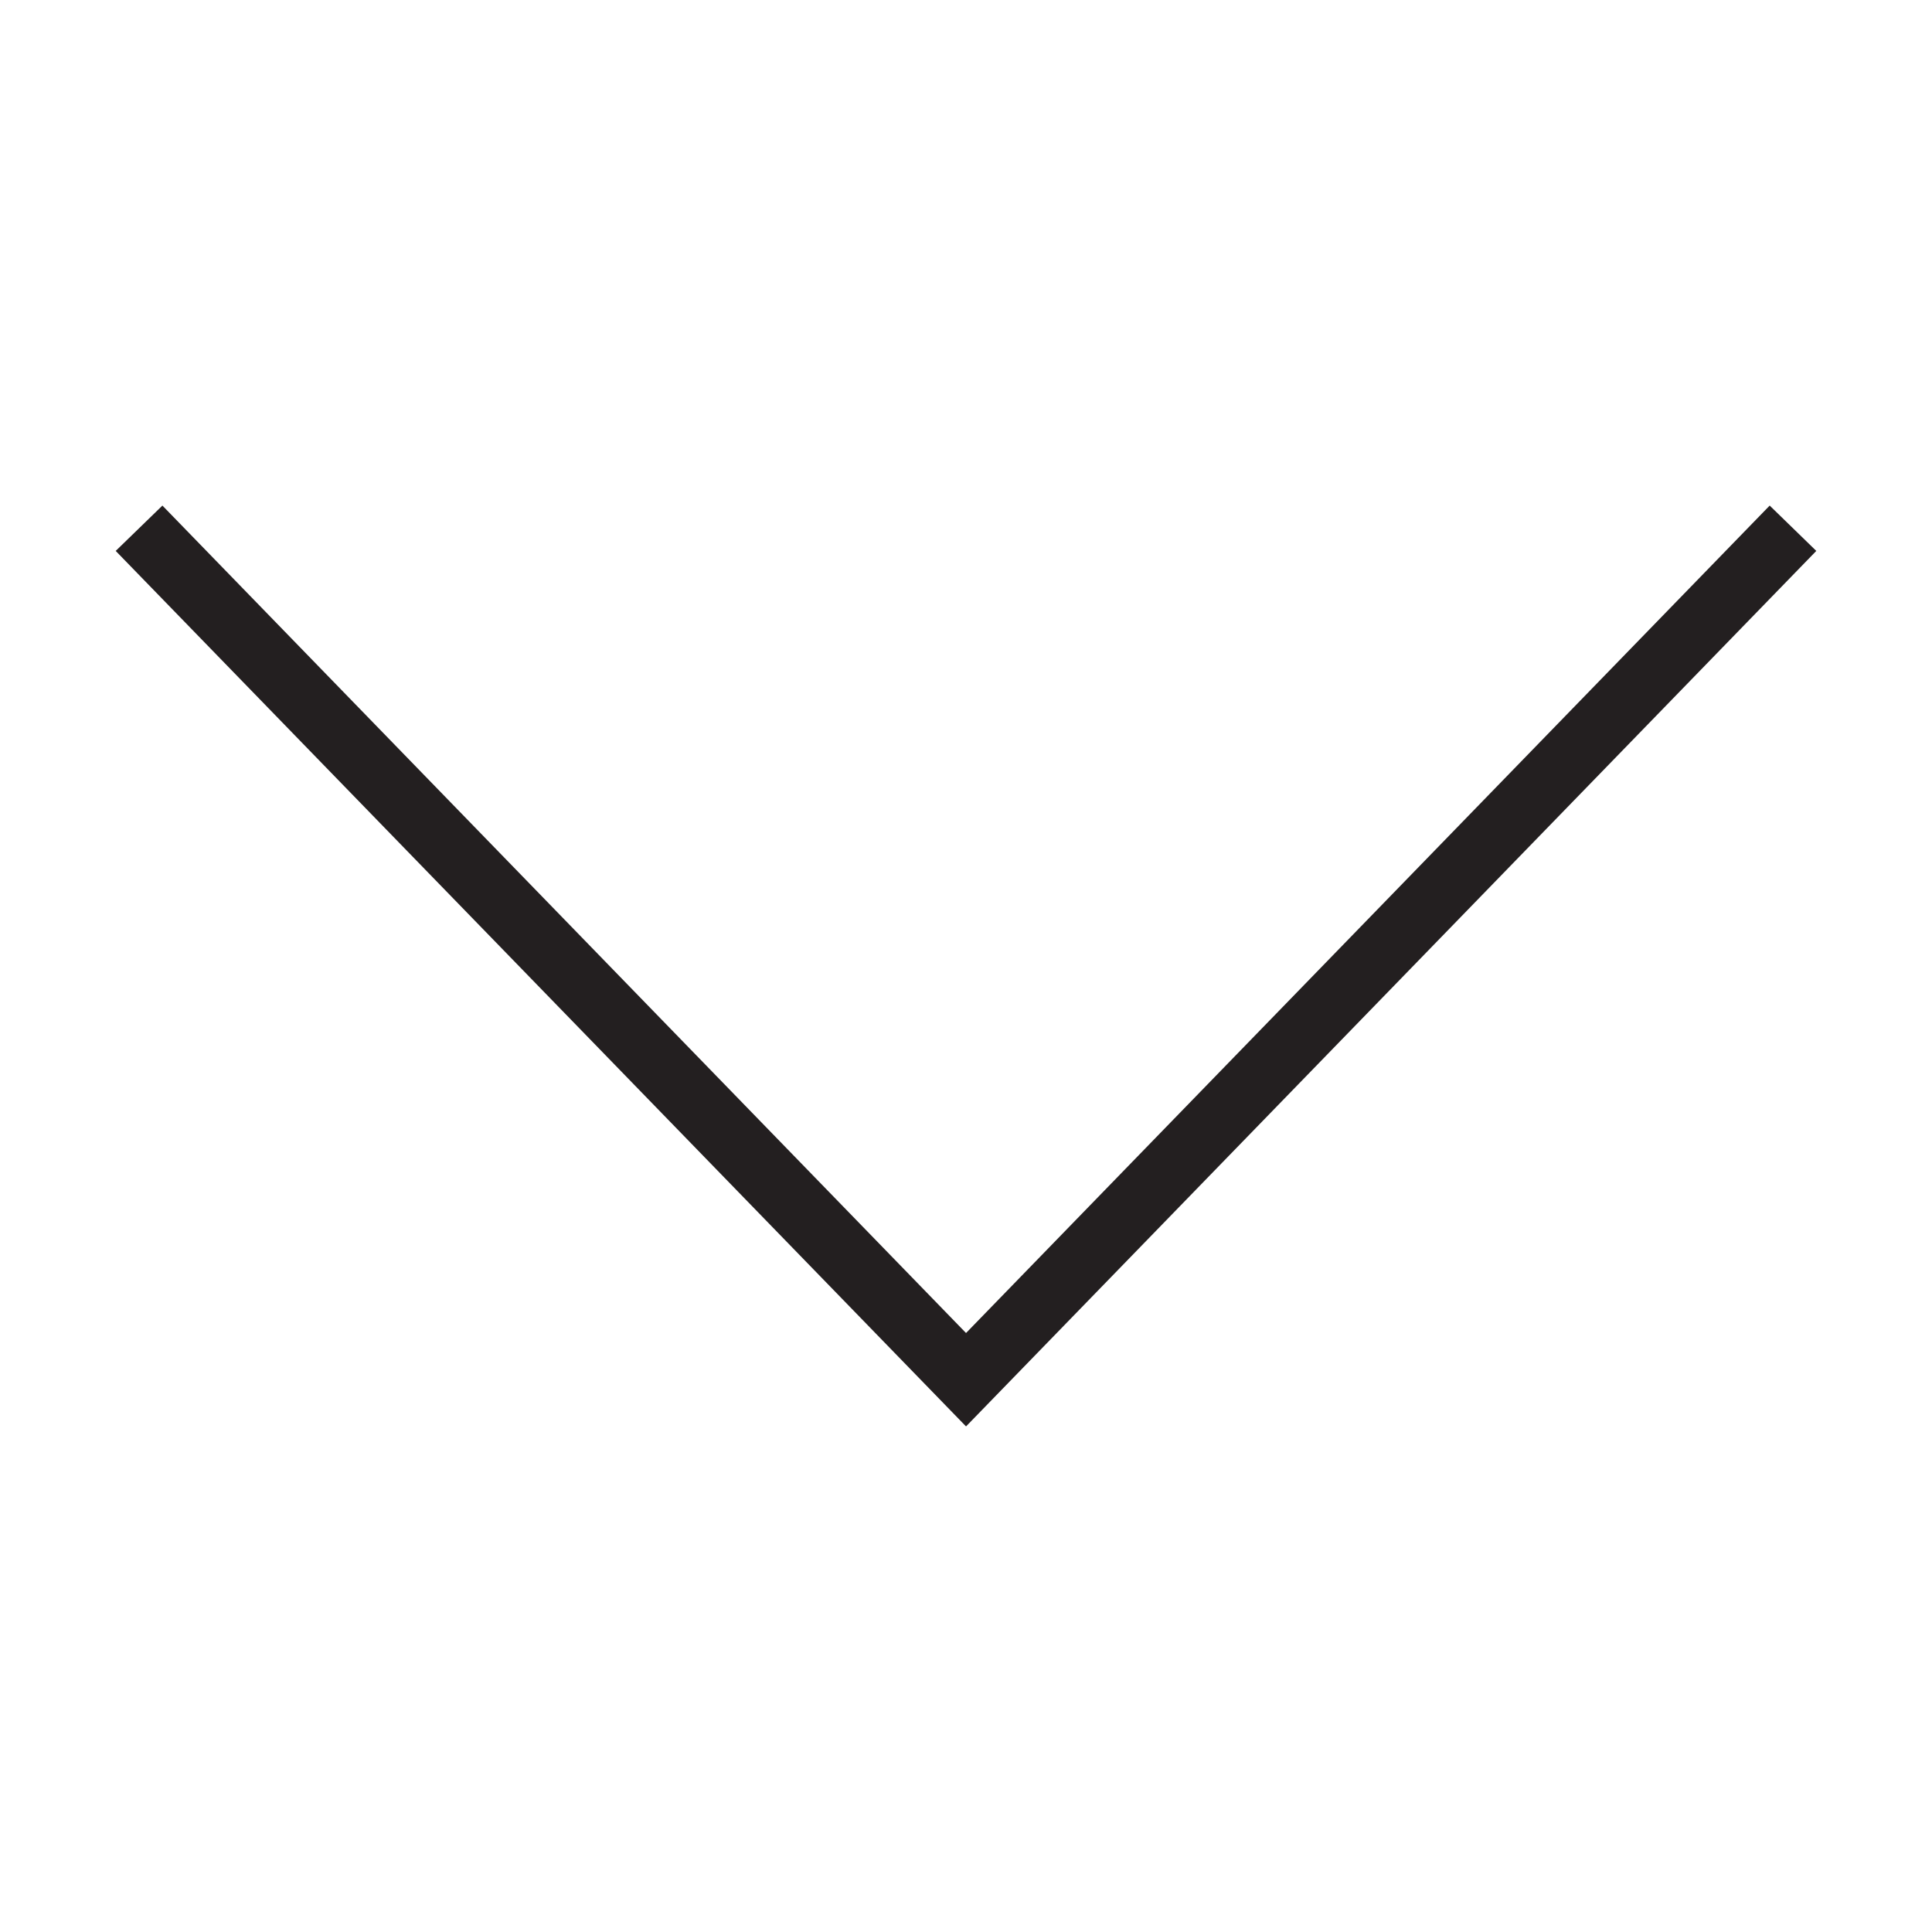
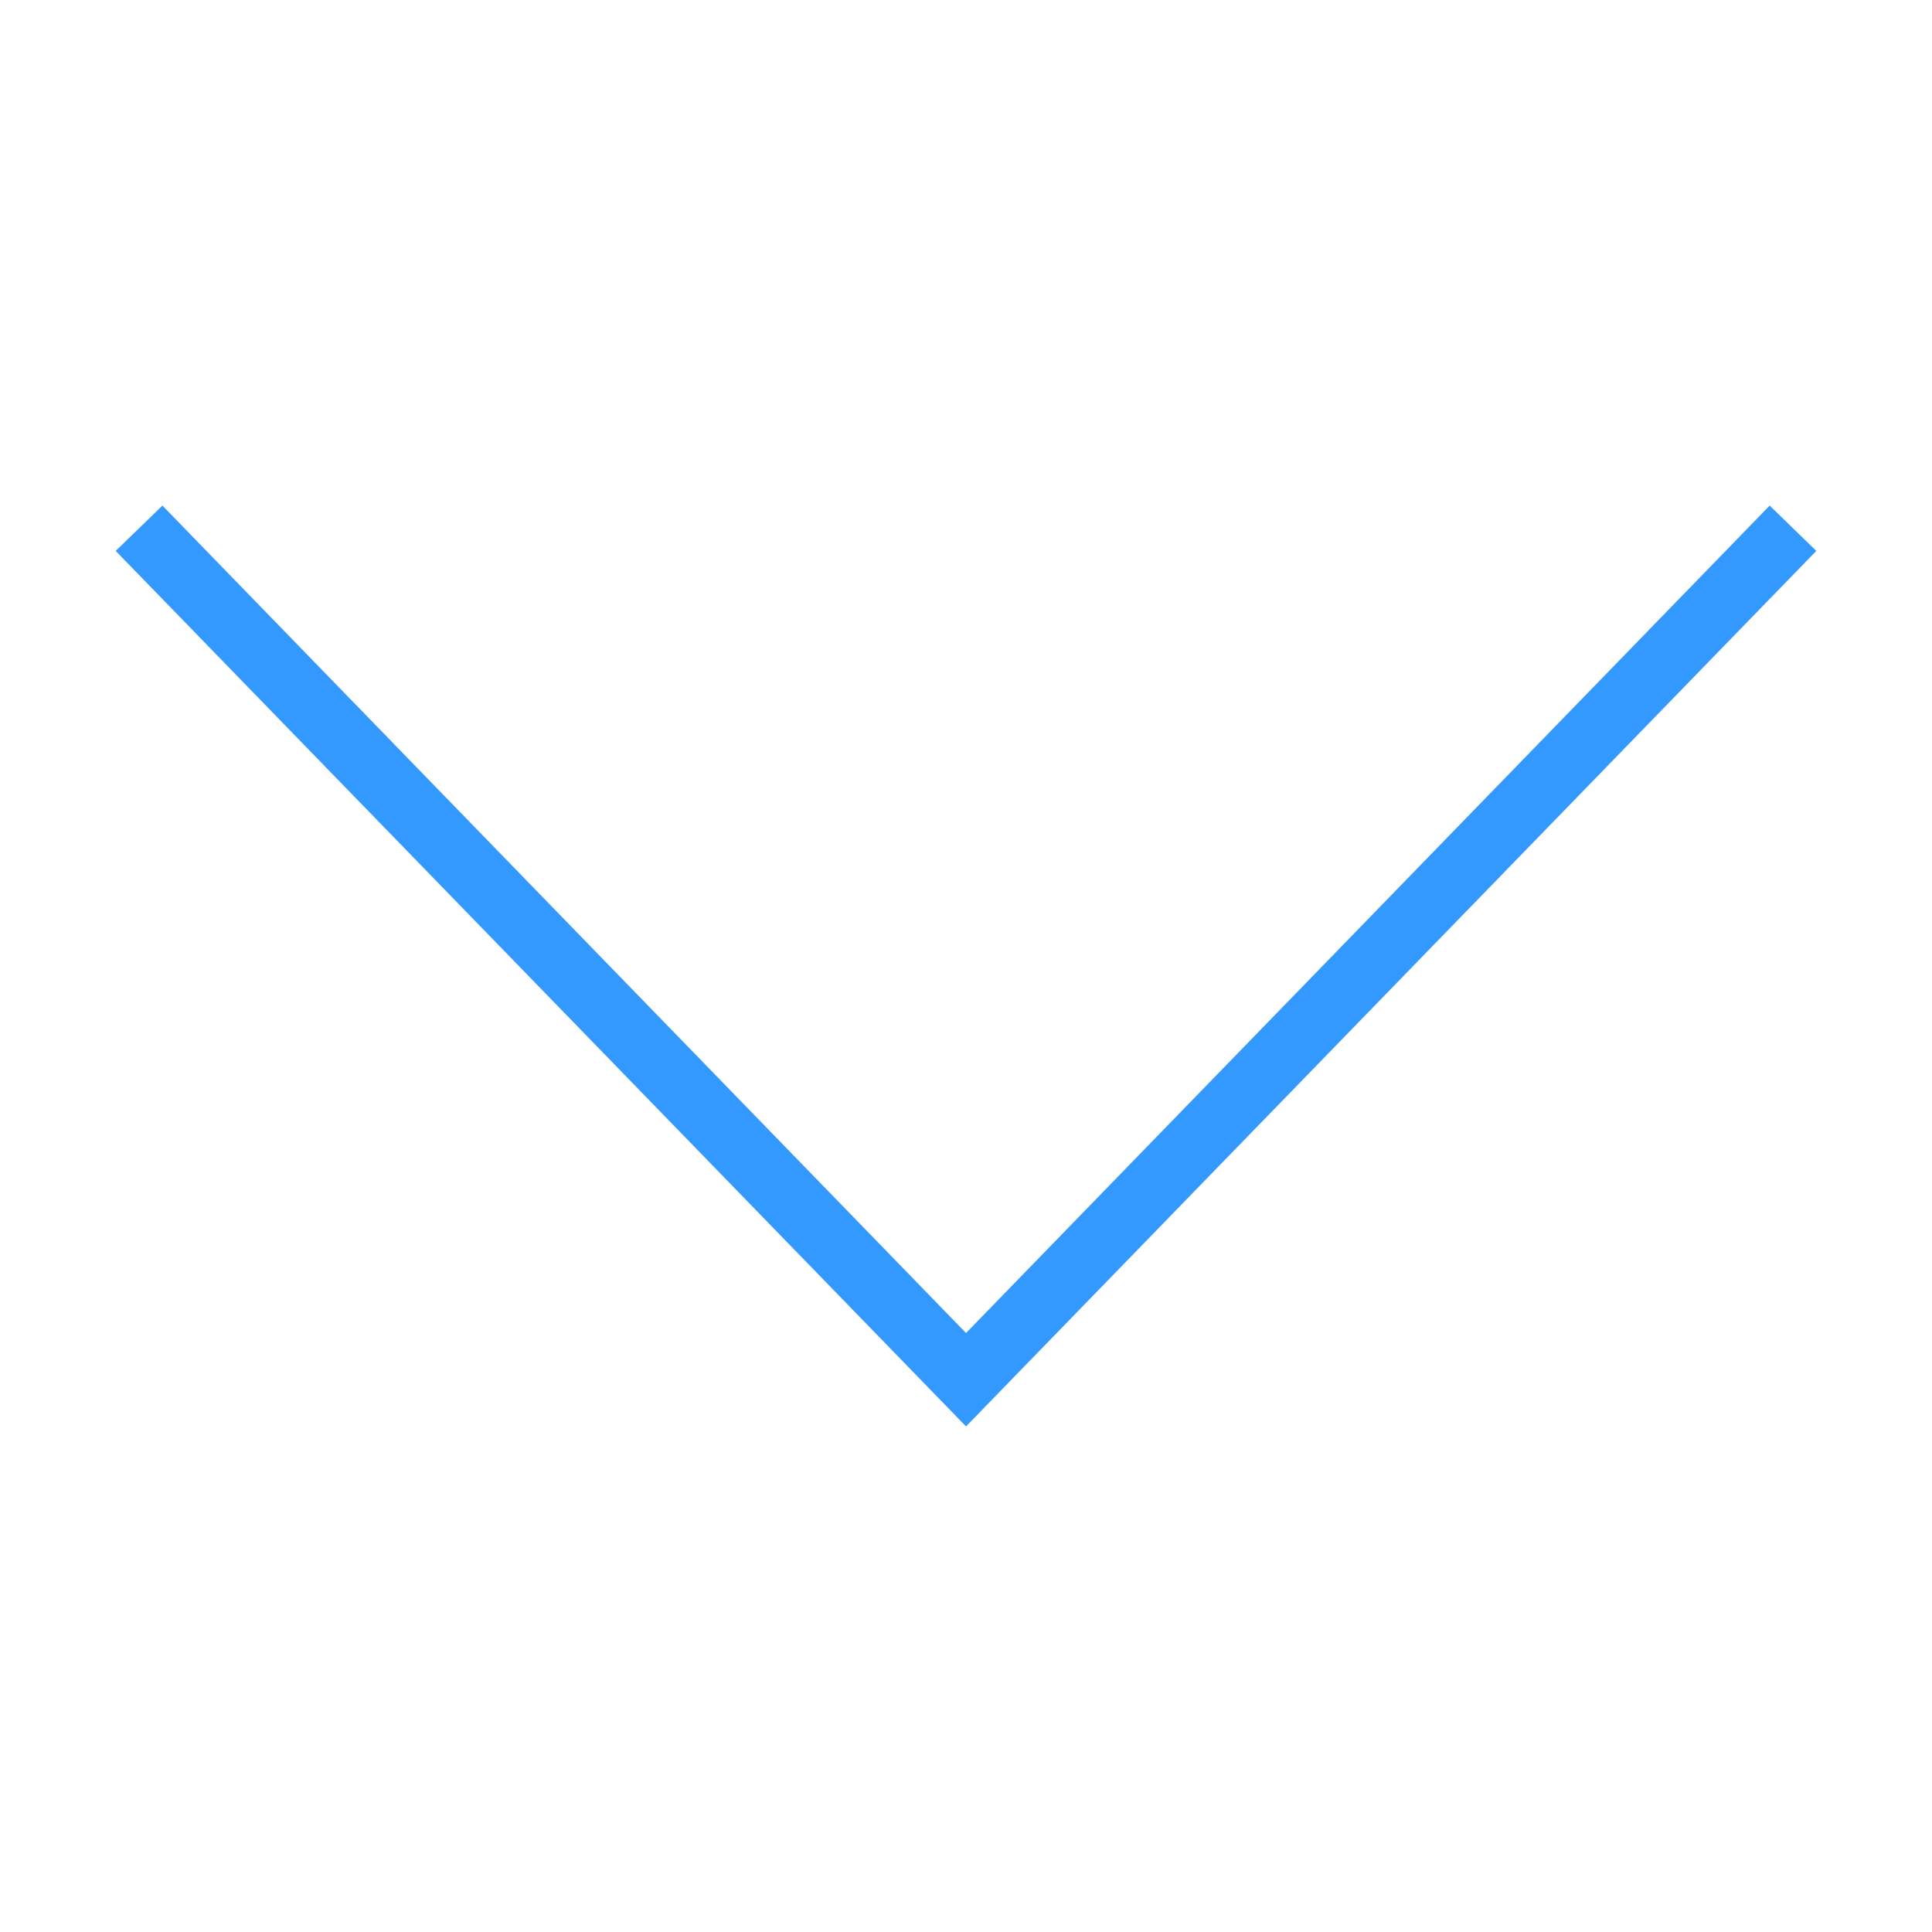
<svg xmlns="http://www.w3.org/2000/svg" version="1.1" id="Layer_1" x="0px" y="0px" width="64px" height="64px" viewBox="0 0 64 64" enable-background="new 0 0 64 64" xml:space="preserve">
  <g>
    <g>
-       <polygon fill="#231F20" points="32.001,47.252 3.833,18.25 5.38,16.748 32.001,44.158 58.623,16.748 60.167,18.25   " />
+       <polygon fill="#3399FF" points="32.001,47.252 3.833,18.25 5.38,16.748 32.001,44.158 58.623,16.748 60.167,18.25   " />
    </g>
  </g>
</svg>
